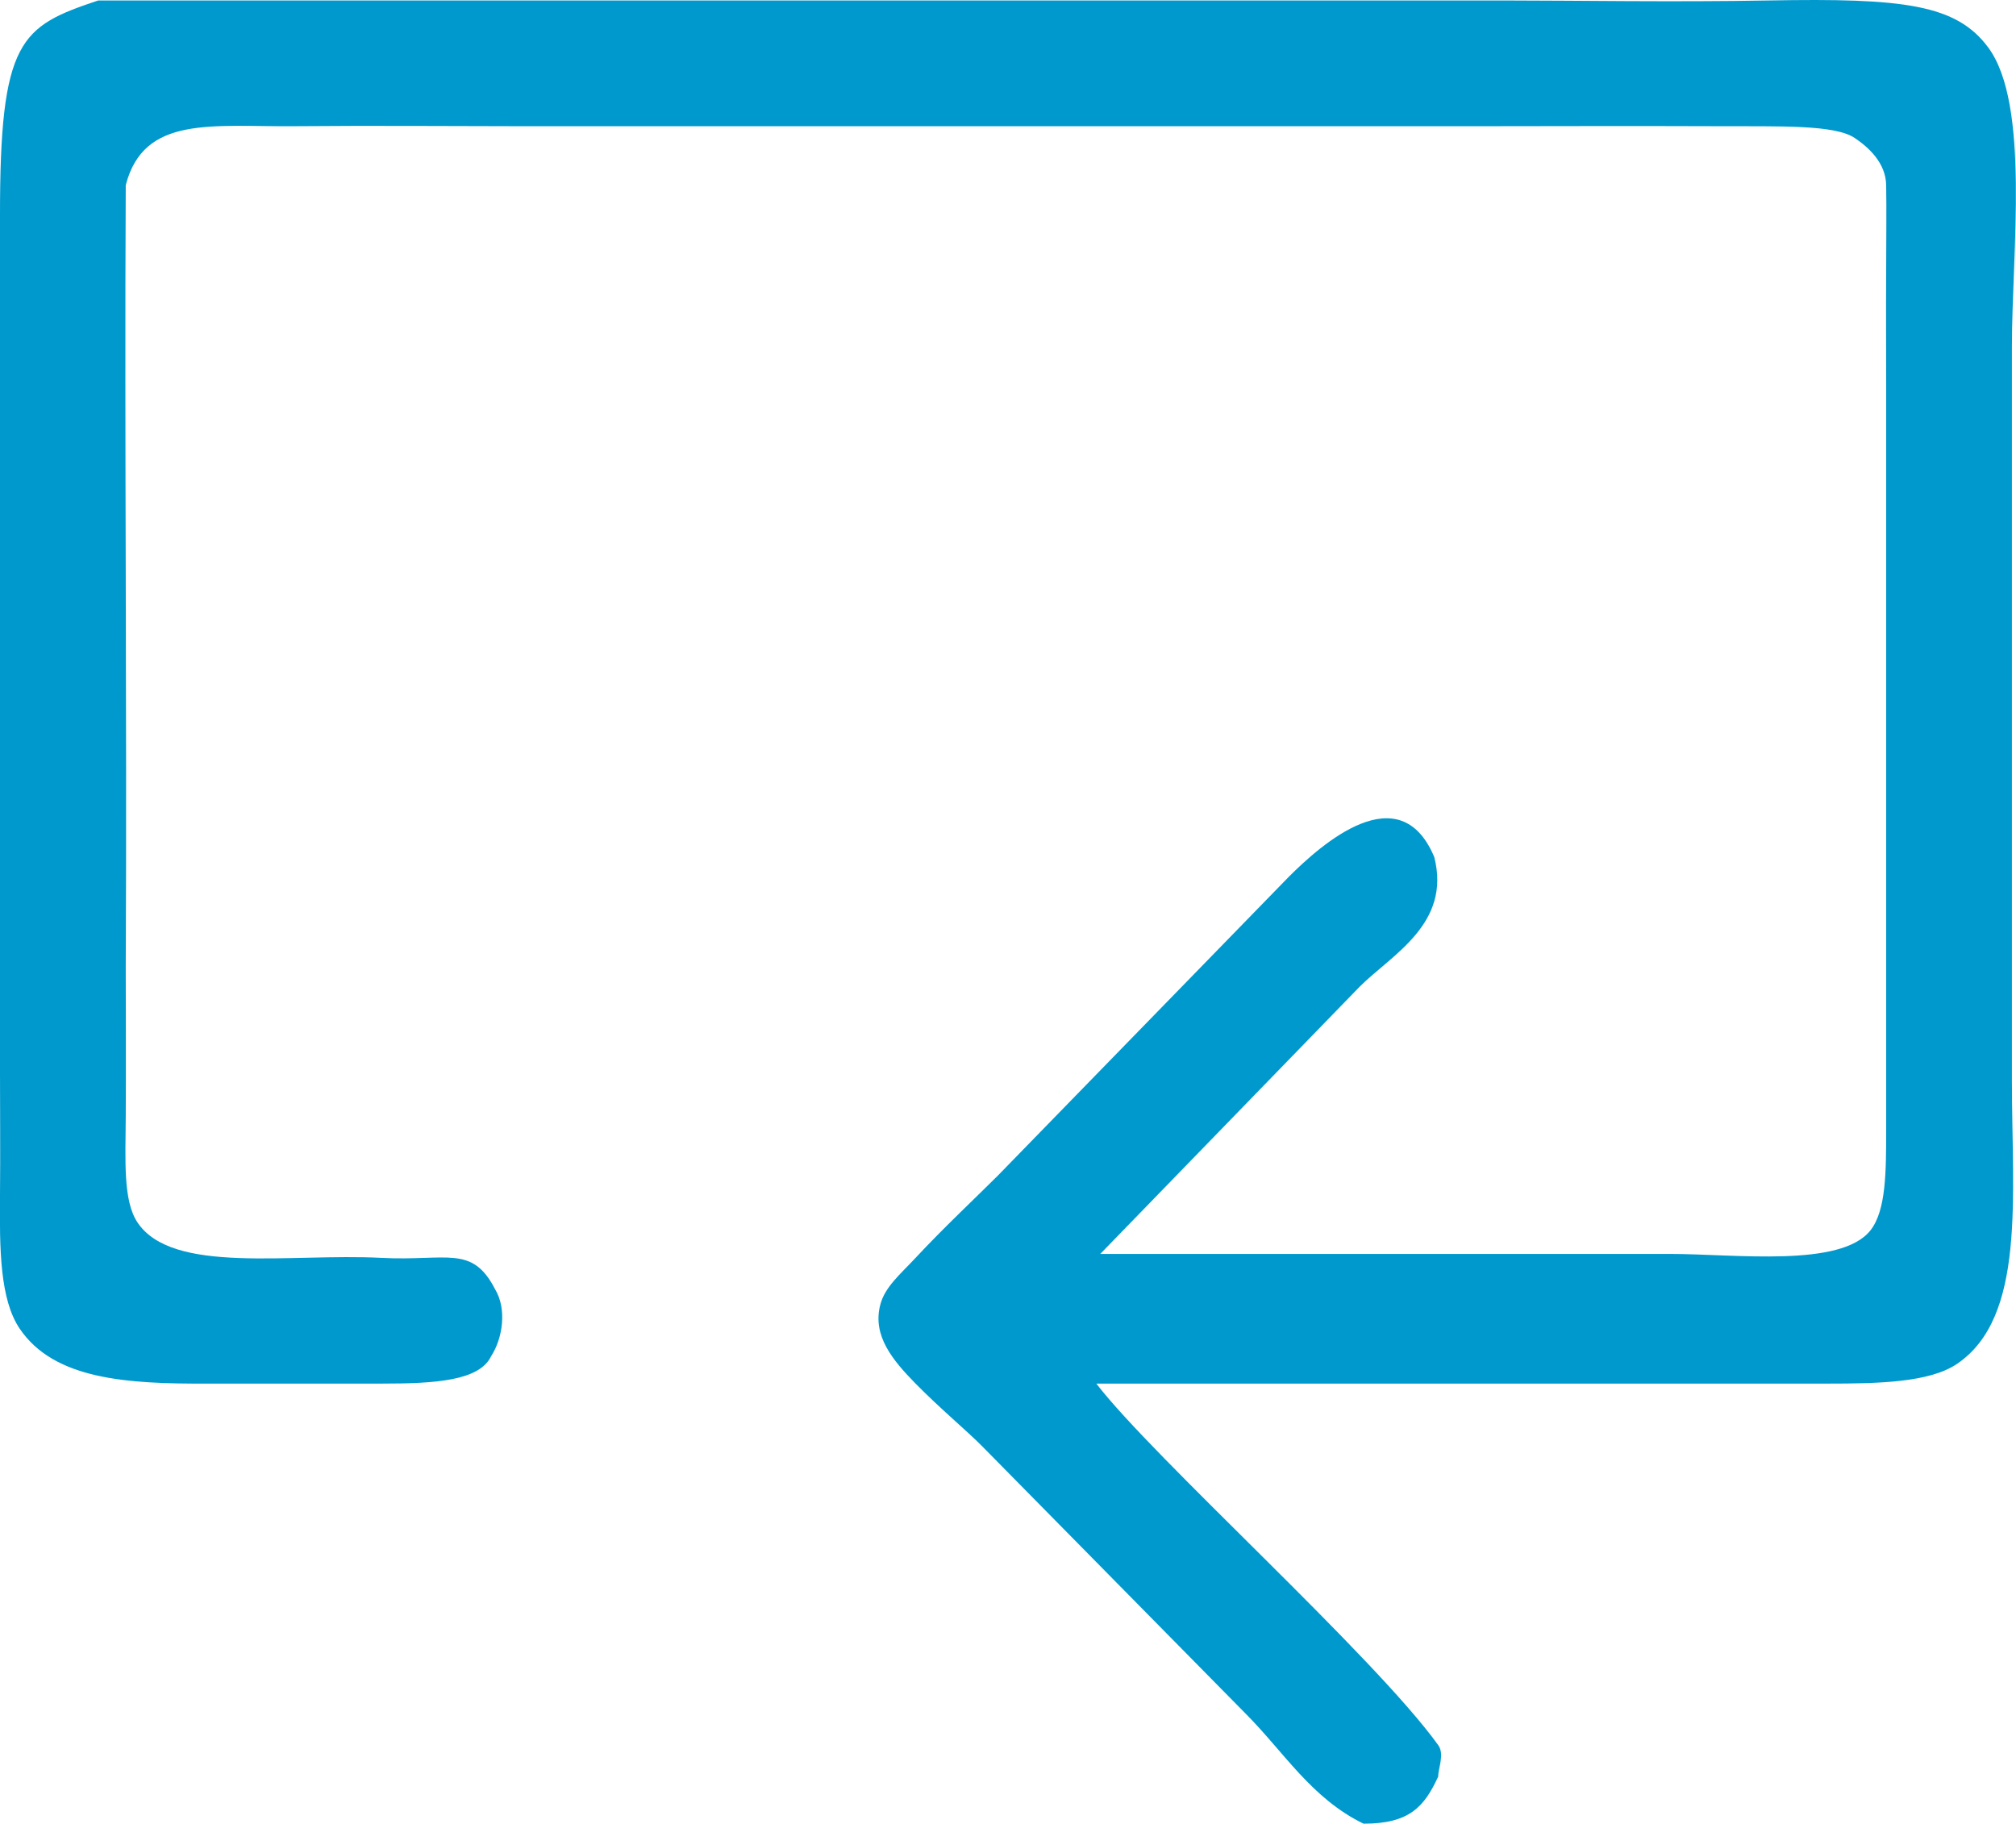
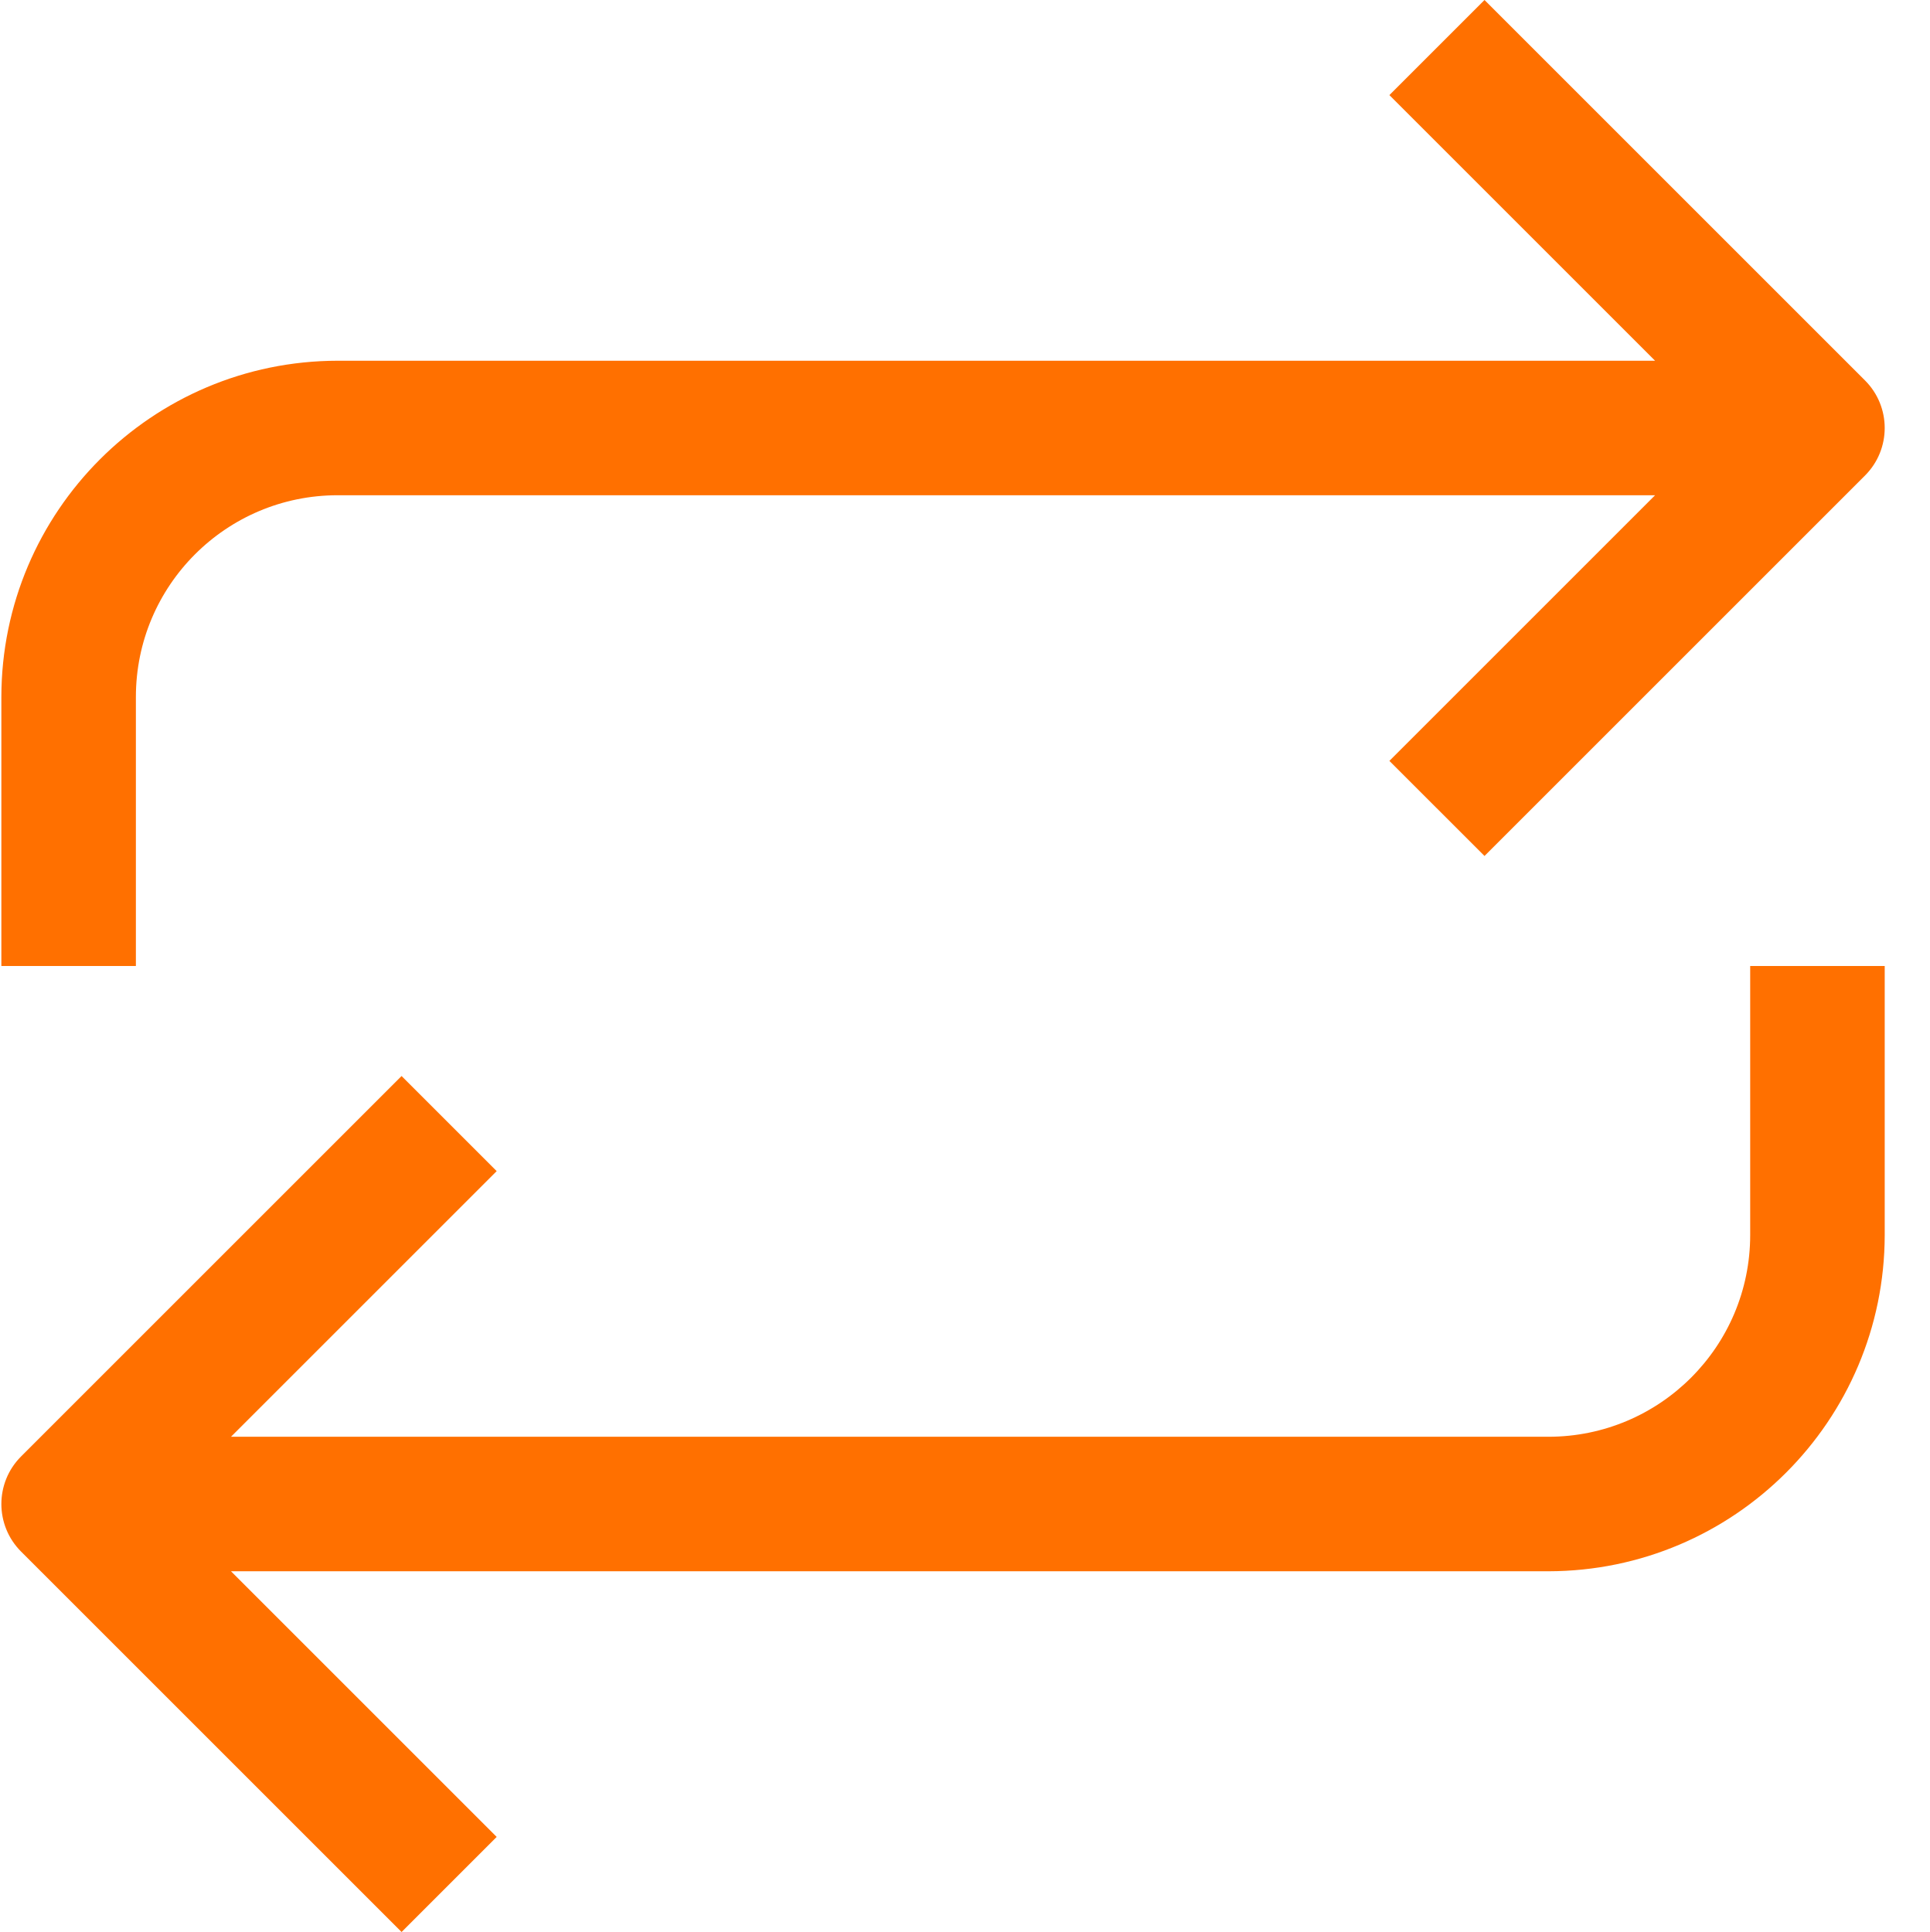
- <svg xmlns="http://www.w3.org/2000/svg" id="Livello_1" data-name="Livello 1" viewBox="0 0 513.04 464.12">
-   <defs>
-     <style>.cls-1{fill:#0099cd;fill-rule:evenodd;}</style>
-   </defs>
-   <path class="cls-1" d="M25,.12H383c17.48,0,43.2.44,67,0,34.54-.64,47.87,1,56,12,10.66,14.48,6,52,6,76v187c0,29.5,3.63,60.1-14,72-7,4.73-20,5-33,5H279c14.42,18.82,70.59,69.21,87,92,1.66,2.3,0,5.84,0,8-3.58,7.8-7.41,12-19,12-13.27-6.46-20.2-18.17-30-28l-67-68c-3.62-3.7-10.79-9.68-17-16-5.88-6-11-12.17-9-20,1.15-4.55,5-7.72,9-12,6.93-7.46,15.6-15.6,21-21l74-76c8.22-8.22,28.19-26,37-5,4.36,17.06-10.9,24.9-19,33l-66,68H425c16.62,0,43.45,3.55,51-6,4-5.06,4-15,4-26v-189c0-8.29-.07-18.9,0-29,0-7.89.11-15.64,0-22-.09-5.64-4.44-9.61-8-12-5.12-3.44-18.95-2.93-35-3-21.34-.09-46.4,0-58,0H131c-14.23,0-36.09-.18-56,0-21,.19-38.38-2.87-43,15-.33,67,.33,132,0,199,0,9.68.08,24.64,0,38-.07,11.36-.7,21.47,3,27,8.89,13.3,38.83,7.8,62,9,16.85.87,23.13-3.41,29,8,3.05,5.06,1.92,12.48-1,17-3,6.31-14.23,7-28,7H53c-20.89.1-39.27-1.07-48-14-5-7.4-5.13-20.09-5-34,.1-10.54,0-22,0-31v-218C-.06,10,5.23,6.72,25,.12Z" transform="translate(0 0)" />
+ <svg xmlns="http://www.w3.org/2000/svg" height="459.648" width="459">
+   <rect id="backgroundrect" width="100%" height="100%" x="0" y="0" fill="none" stroke="none" />
+   <g class="currentLayer" style="">
+     <path d="m416.324 293.824c0 26.508-21.492 48-48 48h-313.375l63.199-63.199-22.625-22.625-90.512 90.512c-6.246 6.25-6.246 16.375 0 22.625l90.512 90.512 22.625-22.625-63.199-63.199h313.375c44.16-.055 79.945-35.84 80-80v-64h-32zm0 0" id="svg_1" class="selected" fill-opacity="1" fill="#ff7000" />
+     <path d="m32.324 165.824c0-26.512 21.488-48 48-48h313.375l-63.199 63.199 22.625 22.625 90.512-90.512c6.246-6.25 6.246-16.375 0-22.625l-90.512-90.512-22.625 22.625 63.199 63.199h-313.375c-44.16.051-79.949 35.84-80 80v64h32zm0 0" id="svg_2" class="" fill-opacity="1" fill="#ff7000" />
+   </g>
</svg>
